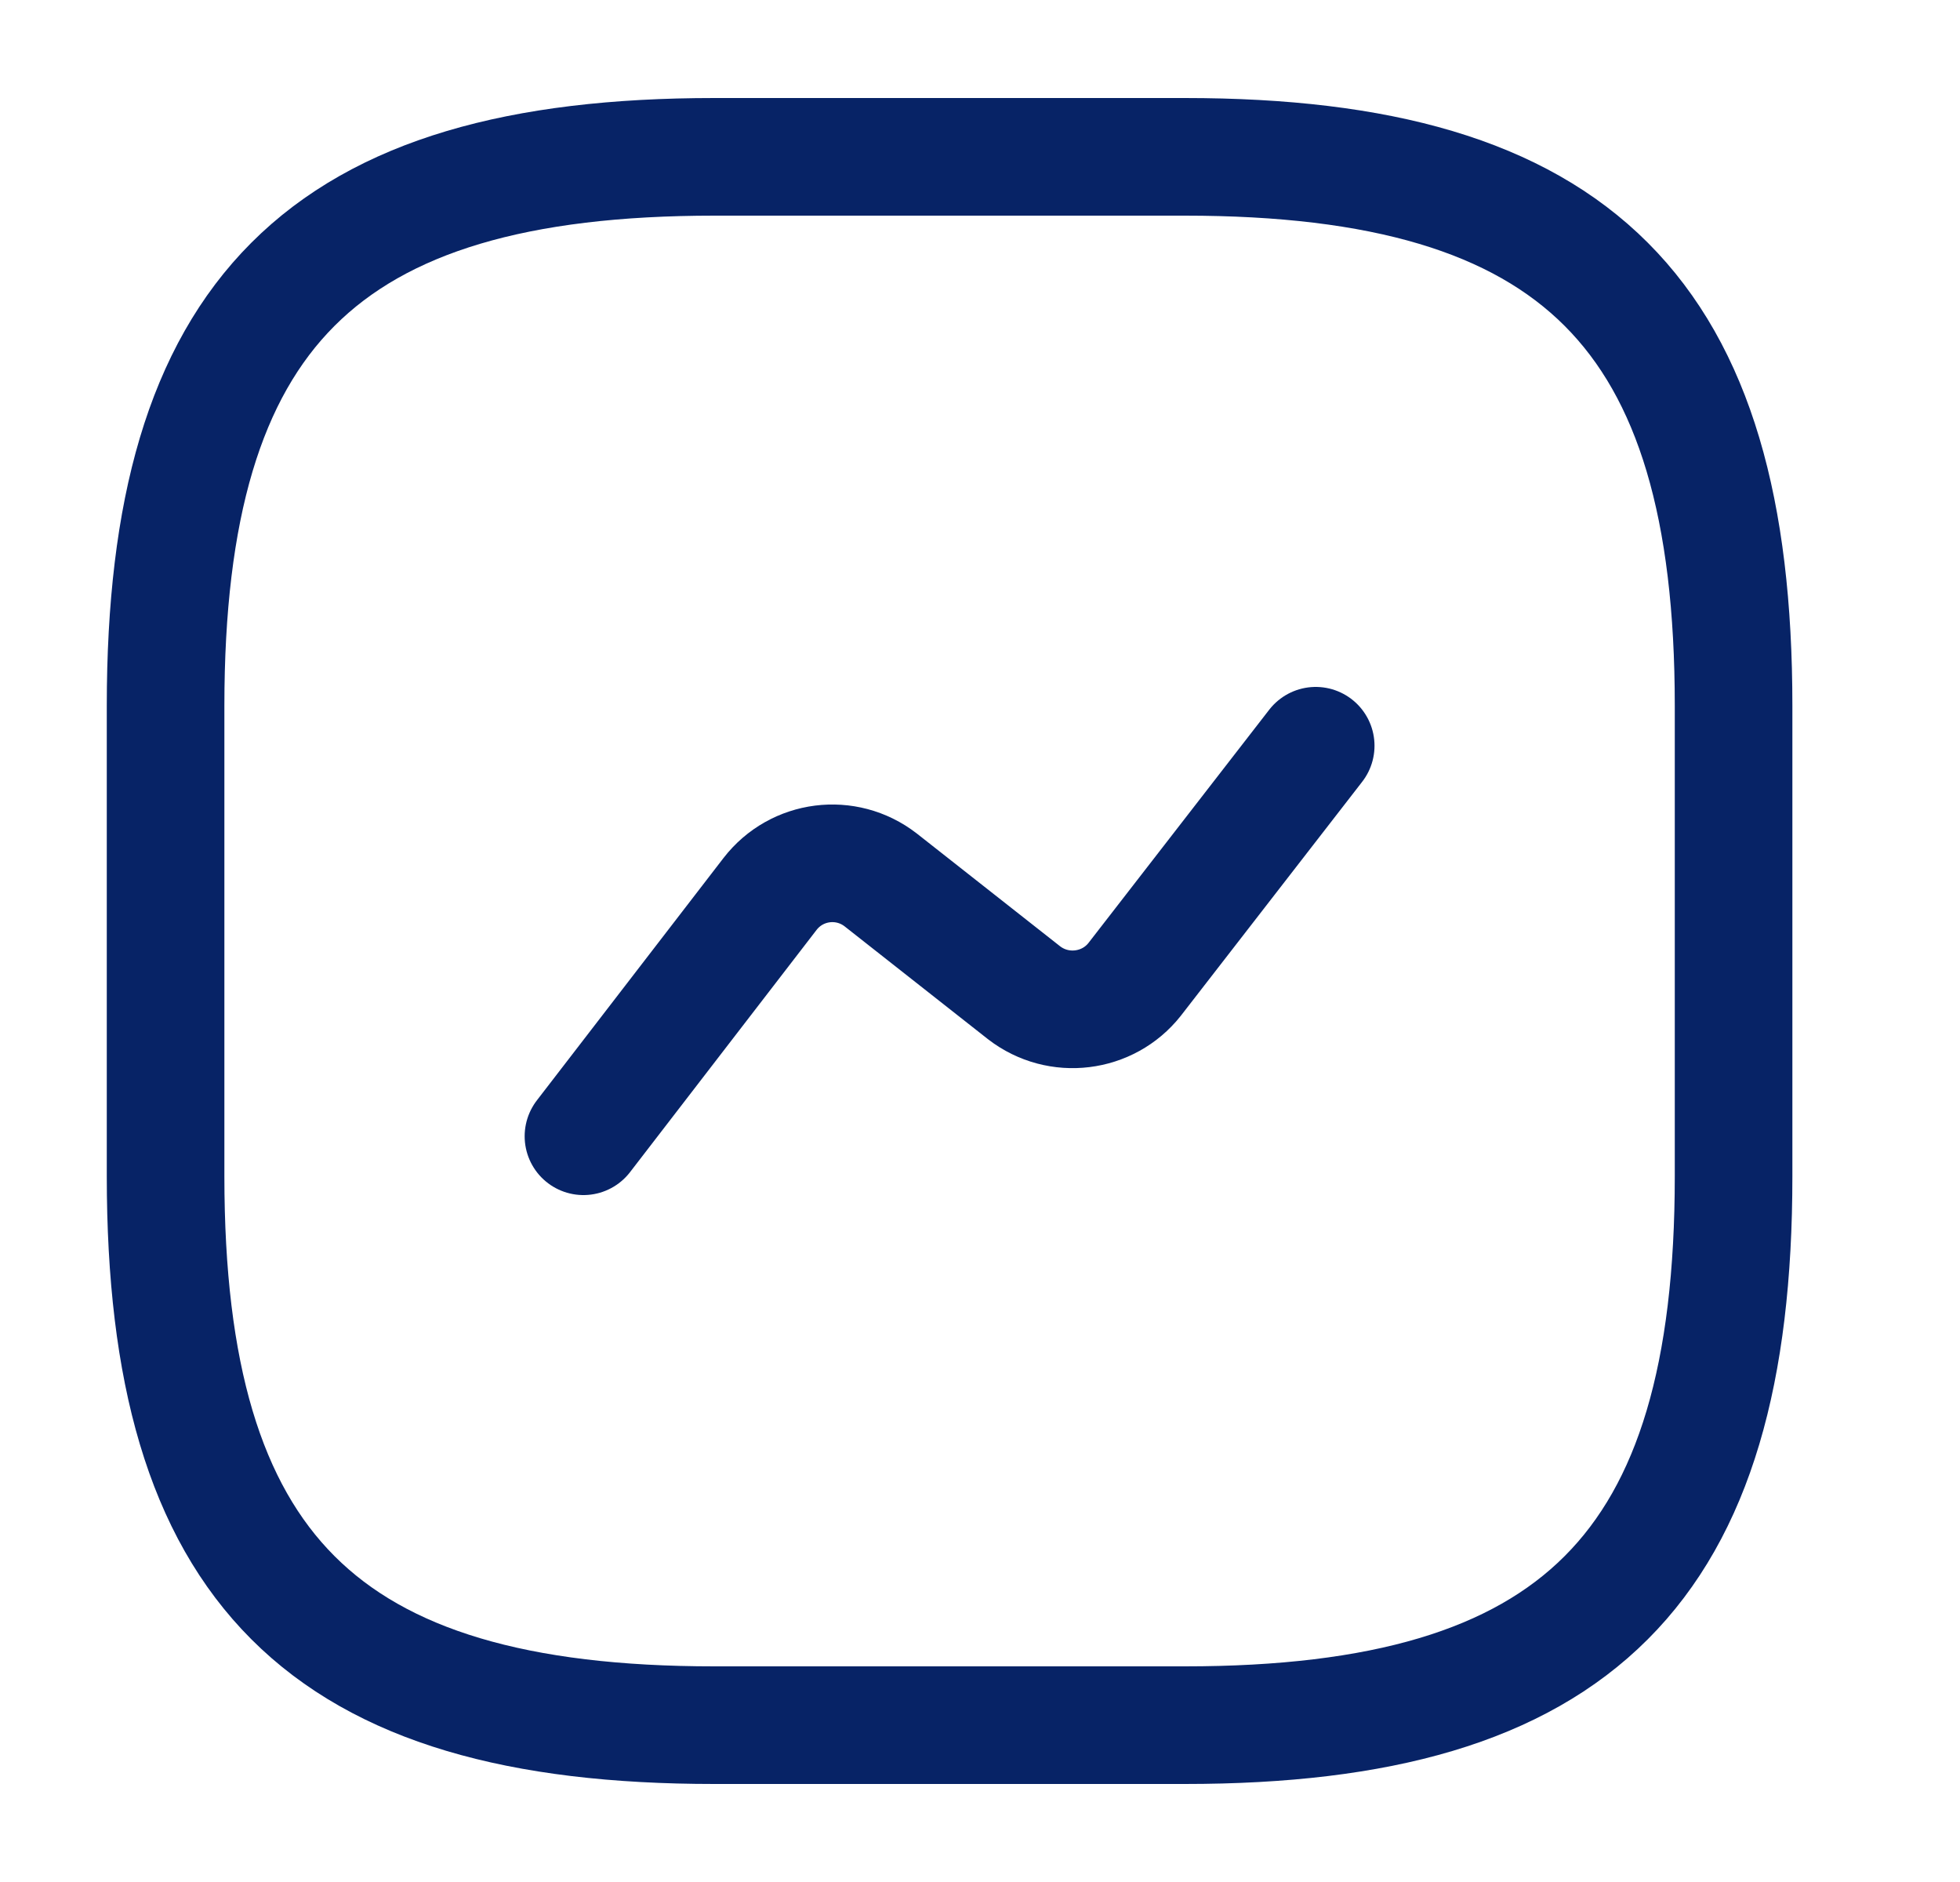
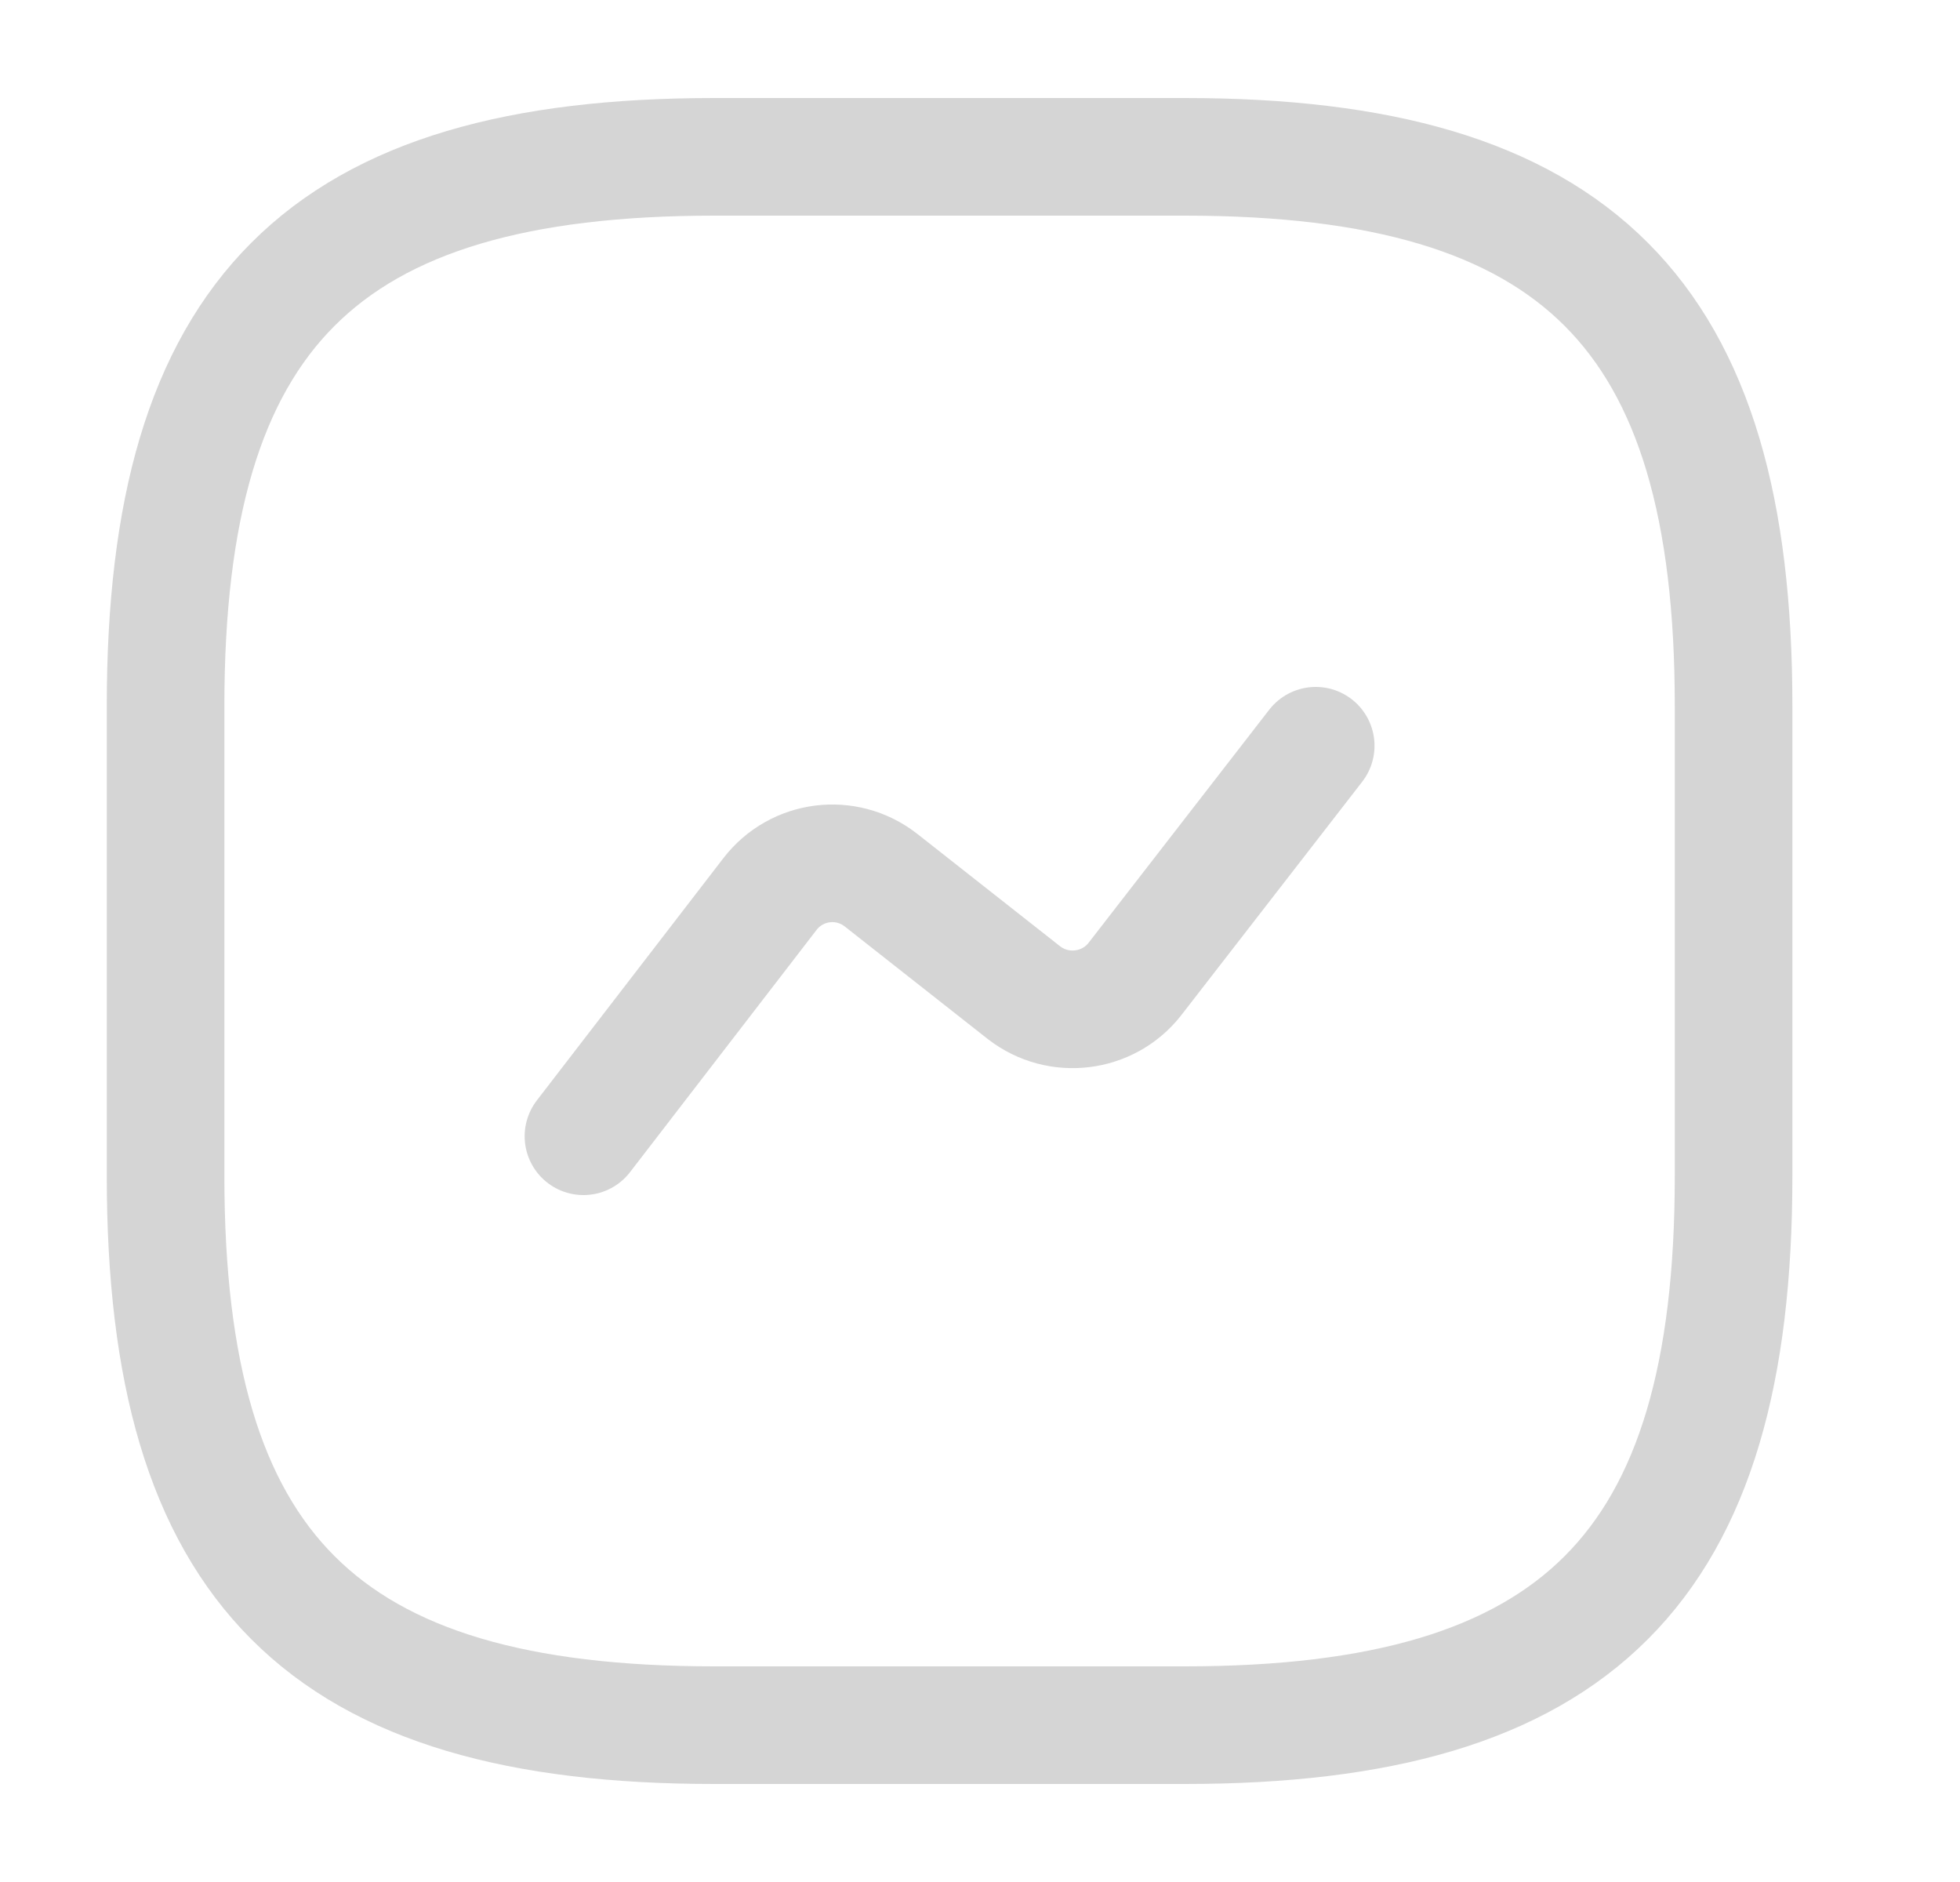
<svg xmlns="http://www.w3.org/2000/svg" width="25" height="24" viewBox="0 0 25 24" fill="none">
-   <path d="M9.112 22H15.112C20.112 22 22.112 20 22.112 15V9C22.112 4 20.112 2 15.112 2H9.112C4.112 2 2.112 4 2.112 9V15C2.112 20 4.112 22 9.112 22Z" stroke="#072366" stroke-width="1.5" stroke-linecap="round" stroke-linejoin="round" />
-   <path d="M7.442 14.49L9.822 11.4C10.162 10.96 10.792 10.88 11.232 11.22L13.062 12.66C13.502 13 14.132 12.92 14.472 12.49L16.782 9.51" stroke="#072366" stroke-width="1.5" stroke-linecap="round" stroke-linejoin="round" />
+   <path d="M9.112 22H15.112C20.112 22 22.112 20 22.112 15V9C22.112 4 20.112 2 15.112 2H9.112C4.112 2 2.112 4 2.112 9V15C2.112 20 4.112 22 9.112 22Z" stroke="#b4b4b48f" stroke-width="1.5" stroke-linecap="round" stroke-linejoin="round" />
+   <path d="M7.442 14.49L9.822 11.4C10.162 10.96 10.792 10.88 11.232 11.22L13.062 12.66C13.502 13 14.132 12.92 14.472 12.49L16.782 9.51" stroke="#b4b4b48f" stroke-width="1.5" stroke-linecap="round" stroke-linejoin="round" />
</svg>
